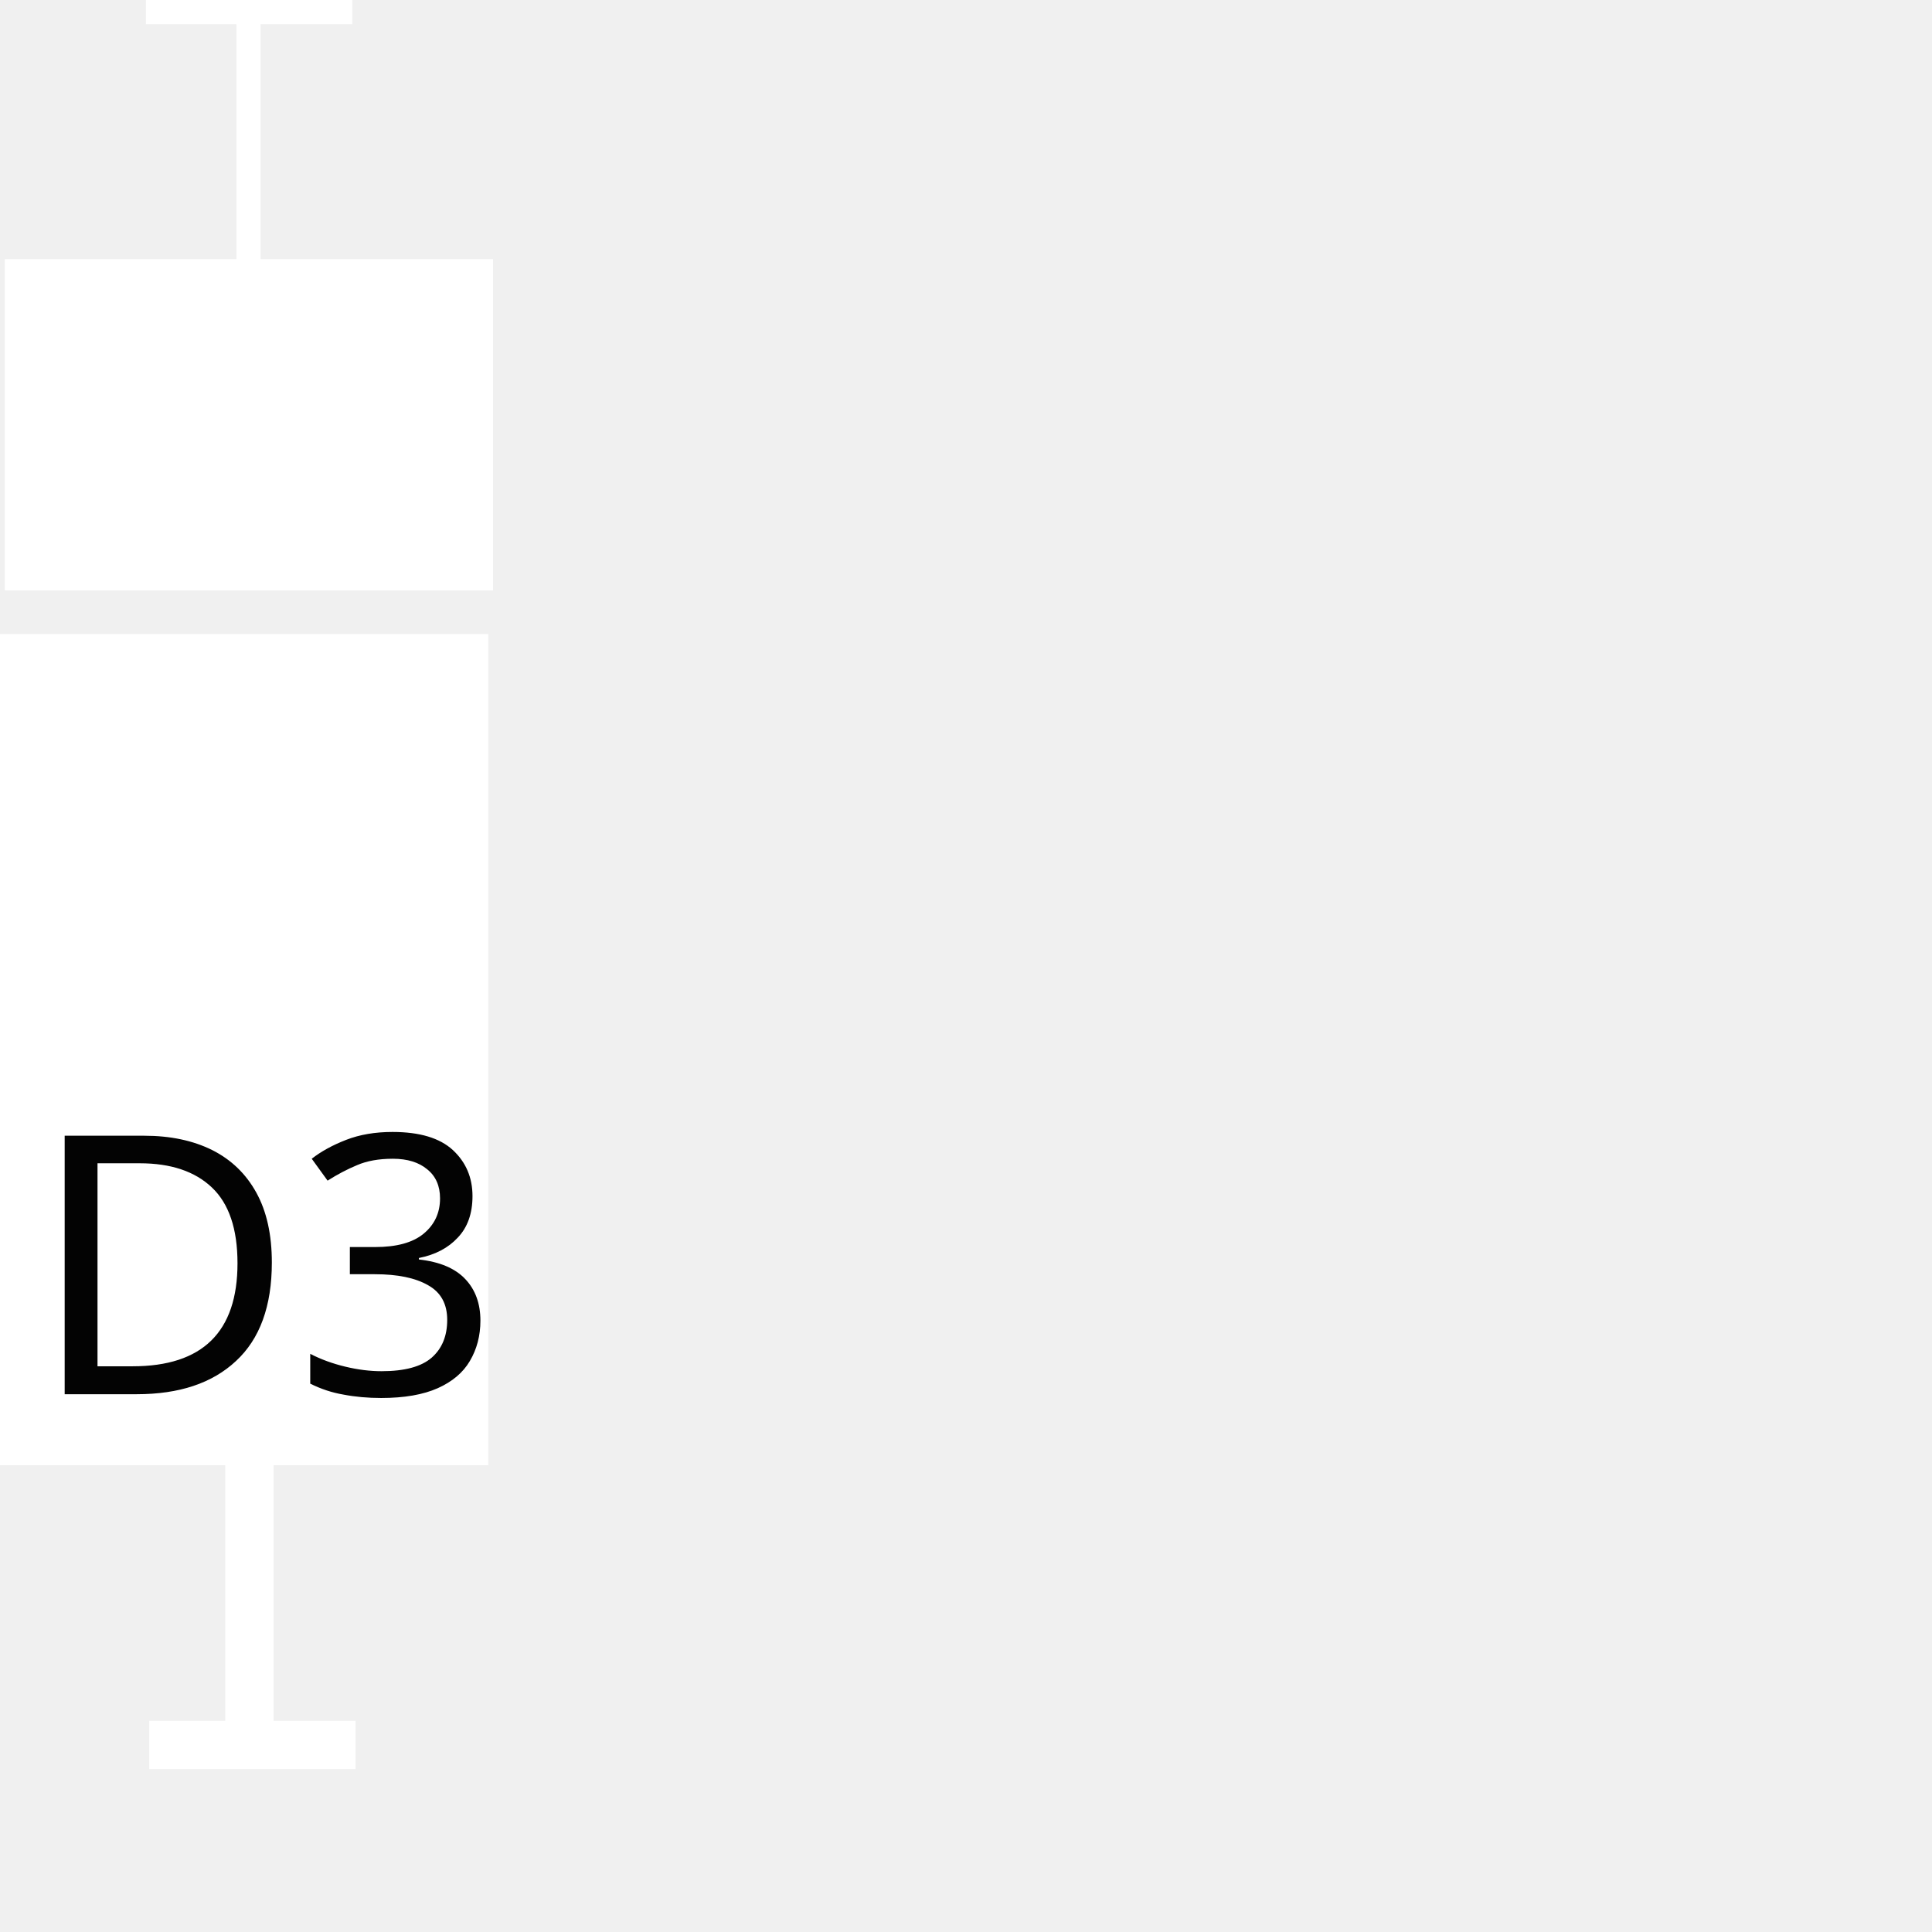
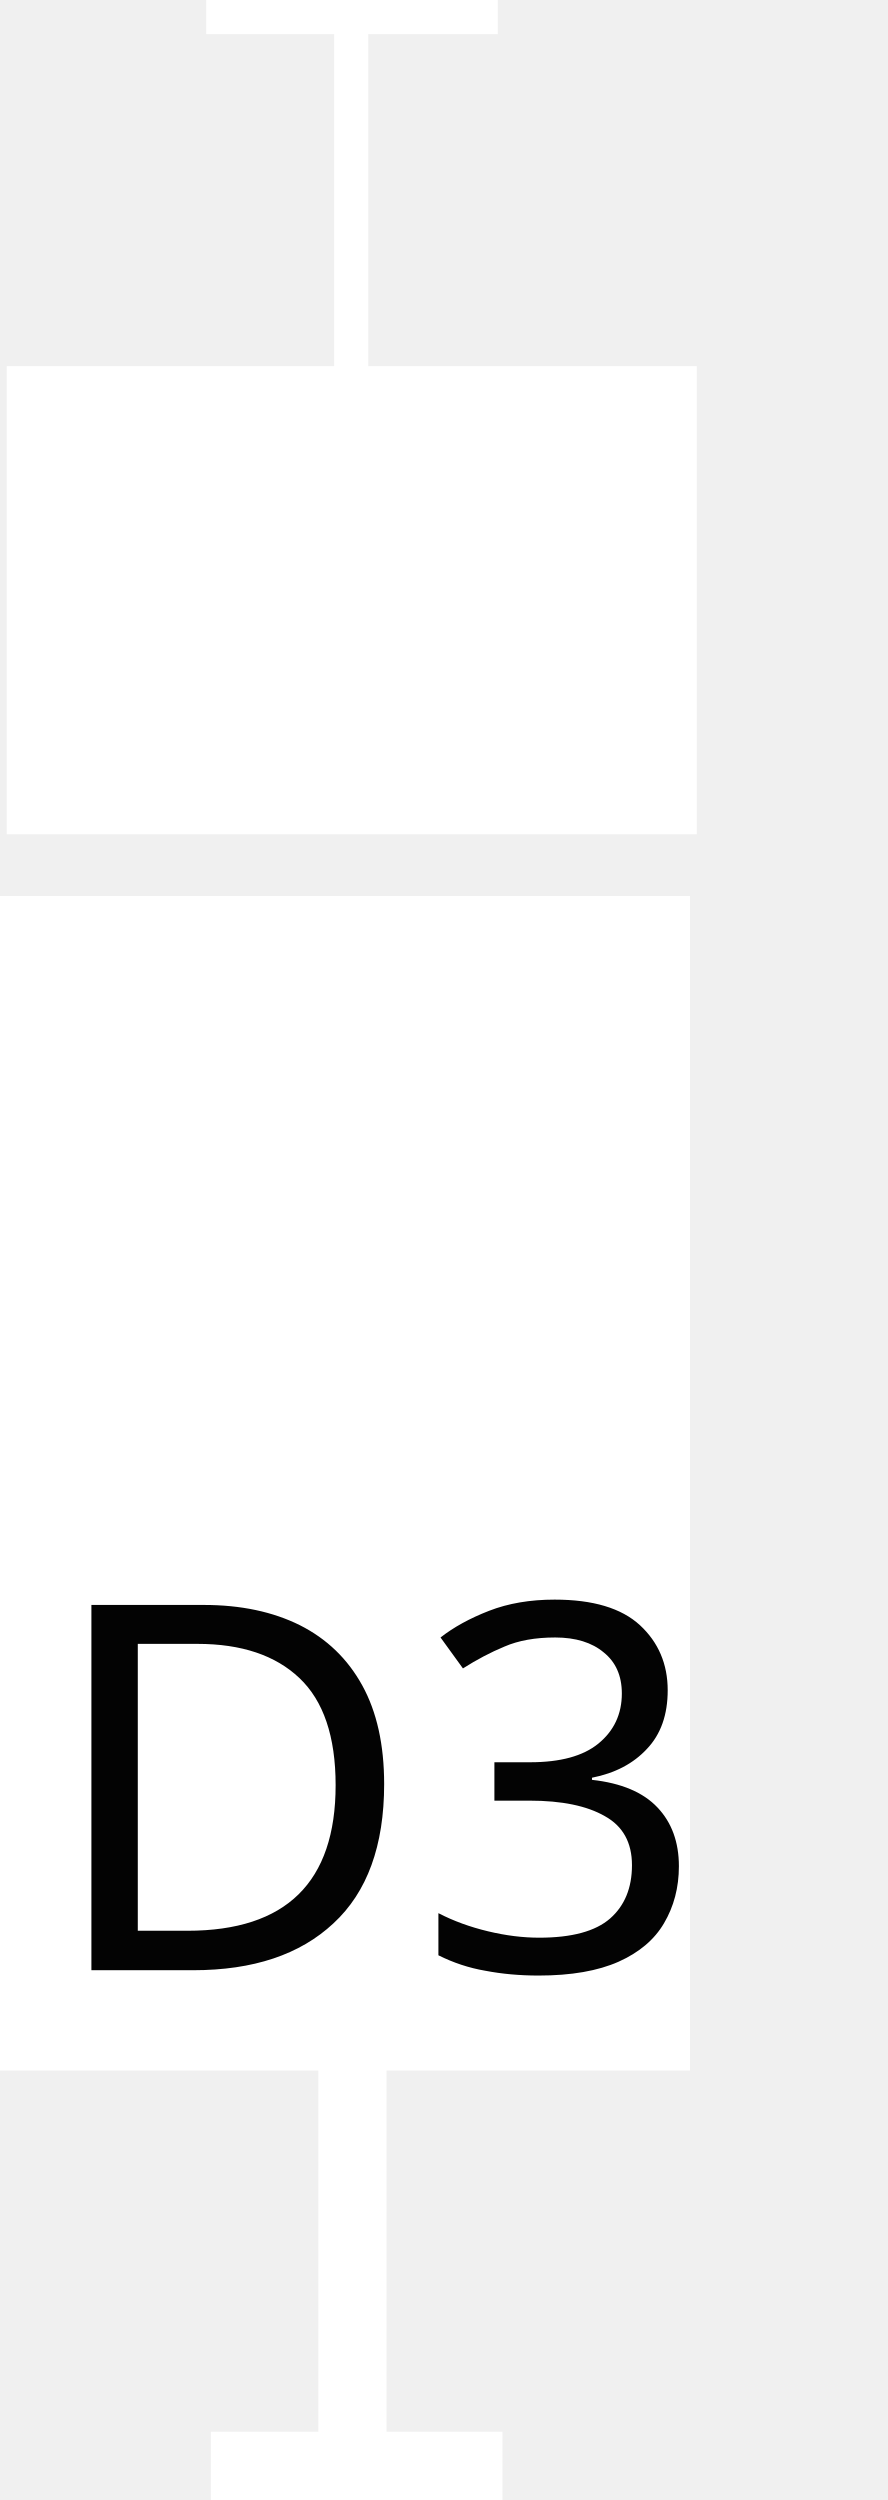
- <svg xmlns="http://www.w3.org/2000/svg" viewBox="0 0 80 80">
+ <svg xmlns="http://www.w3.org/2000/svg" version="1.1" viewBox="0 0 25.998 73.255" overflow="visible" enable-background="new 0 0 25.998 73.255" xml:space="preserve">
  <rect y="26.254" fill="#FFFFFF" width="20.218" height="34.417" />
  <rect x="1.225" y="47.082" fill="none" width="24.772" height="15.628" />
  <text transform="matrix(1 0 0 1 1.2251 57.7314)" fill="#030303" font-family="'Myriad-Roman'" font-size="15">D3</text>
  <line fill="none" stroke="#FFFFFF" stroke-width="2" x1="10.327" y1="72.092" x2="10.327" y2="59.95" />
  <rect x="0.198" y="10.729" fill="#FFFFFF" width="20.219" height="13.716" />
  <line fill="none" stroke="#FFFFFF" x1="10.29" y1="14.394" x2="10.29" y2="0.144" />
  <line fill="none" stroke="#FFFFFF" stroke-width="2" x1="6.179" y1="72.255" x2="14.724" y2="72.255" />
  <line fill="none" stroke="#FFFFFF" x1="6.042" y1="0.5" x2="14.587" y2="0.5" />
</svg>
